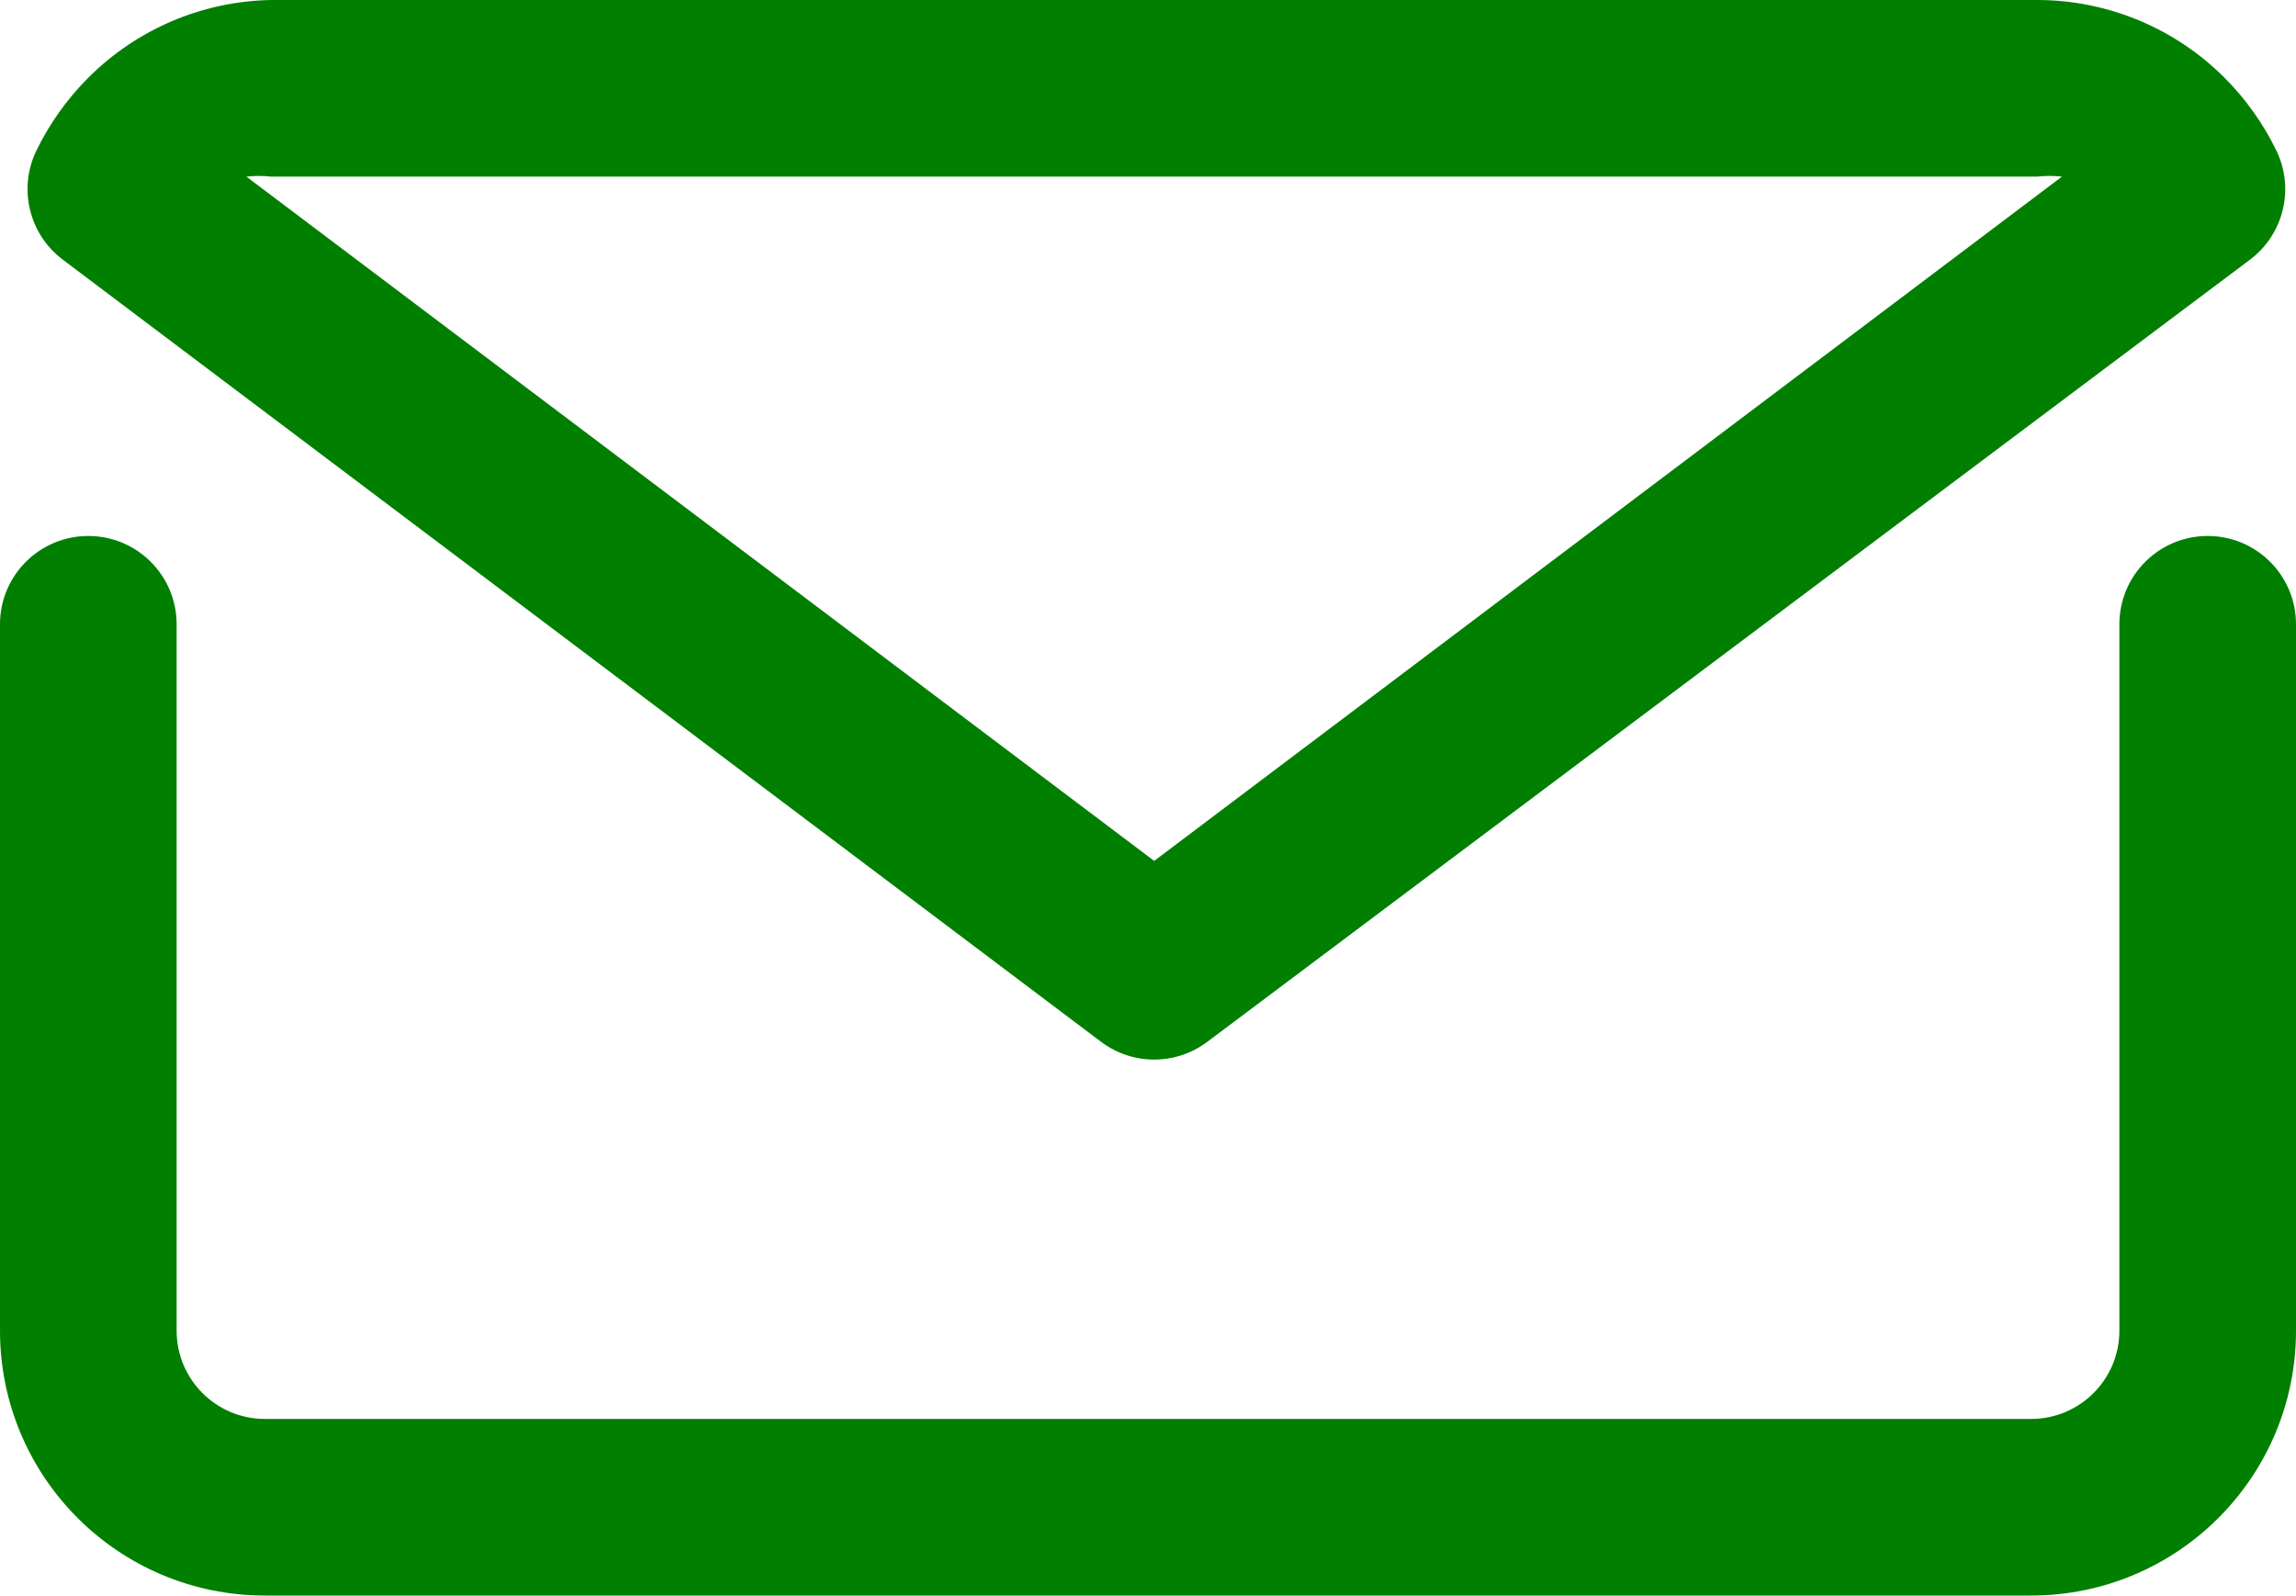
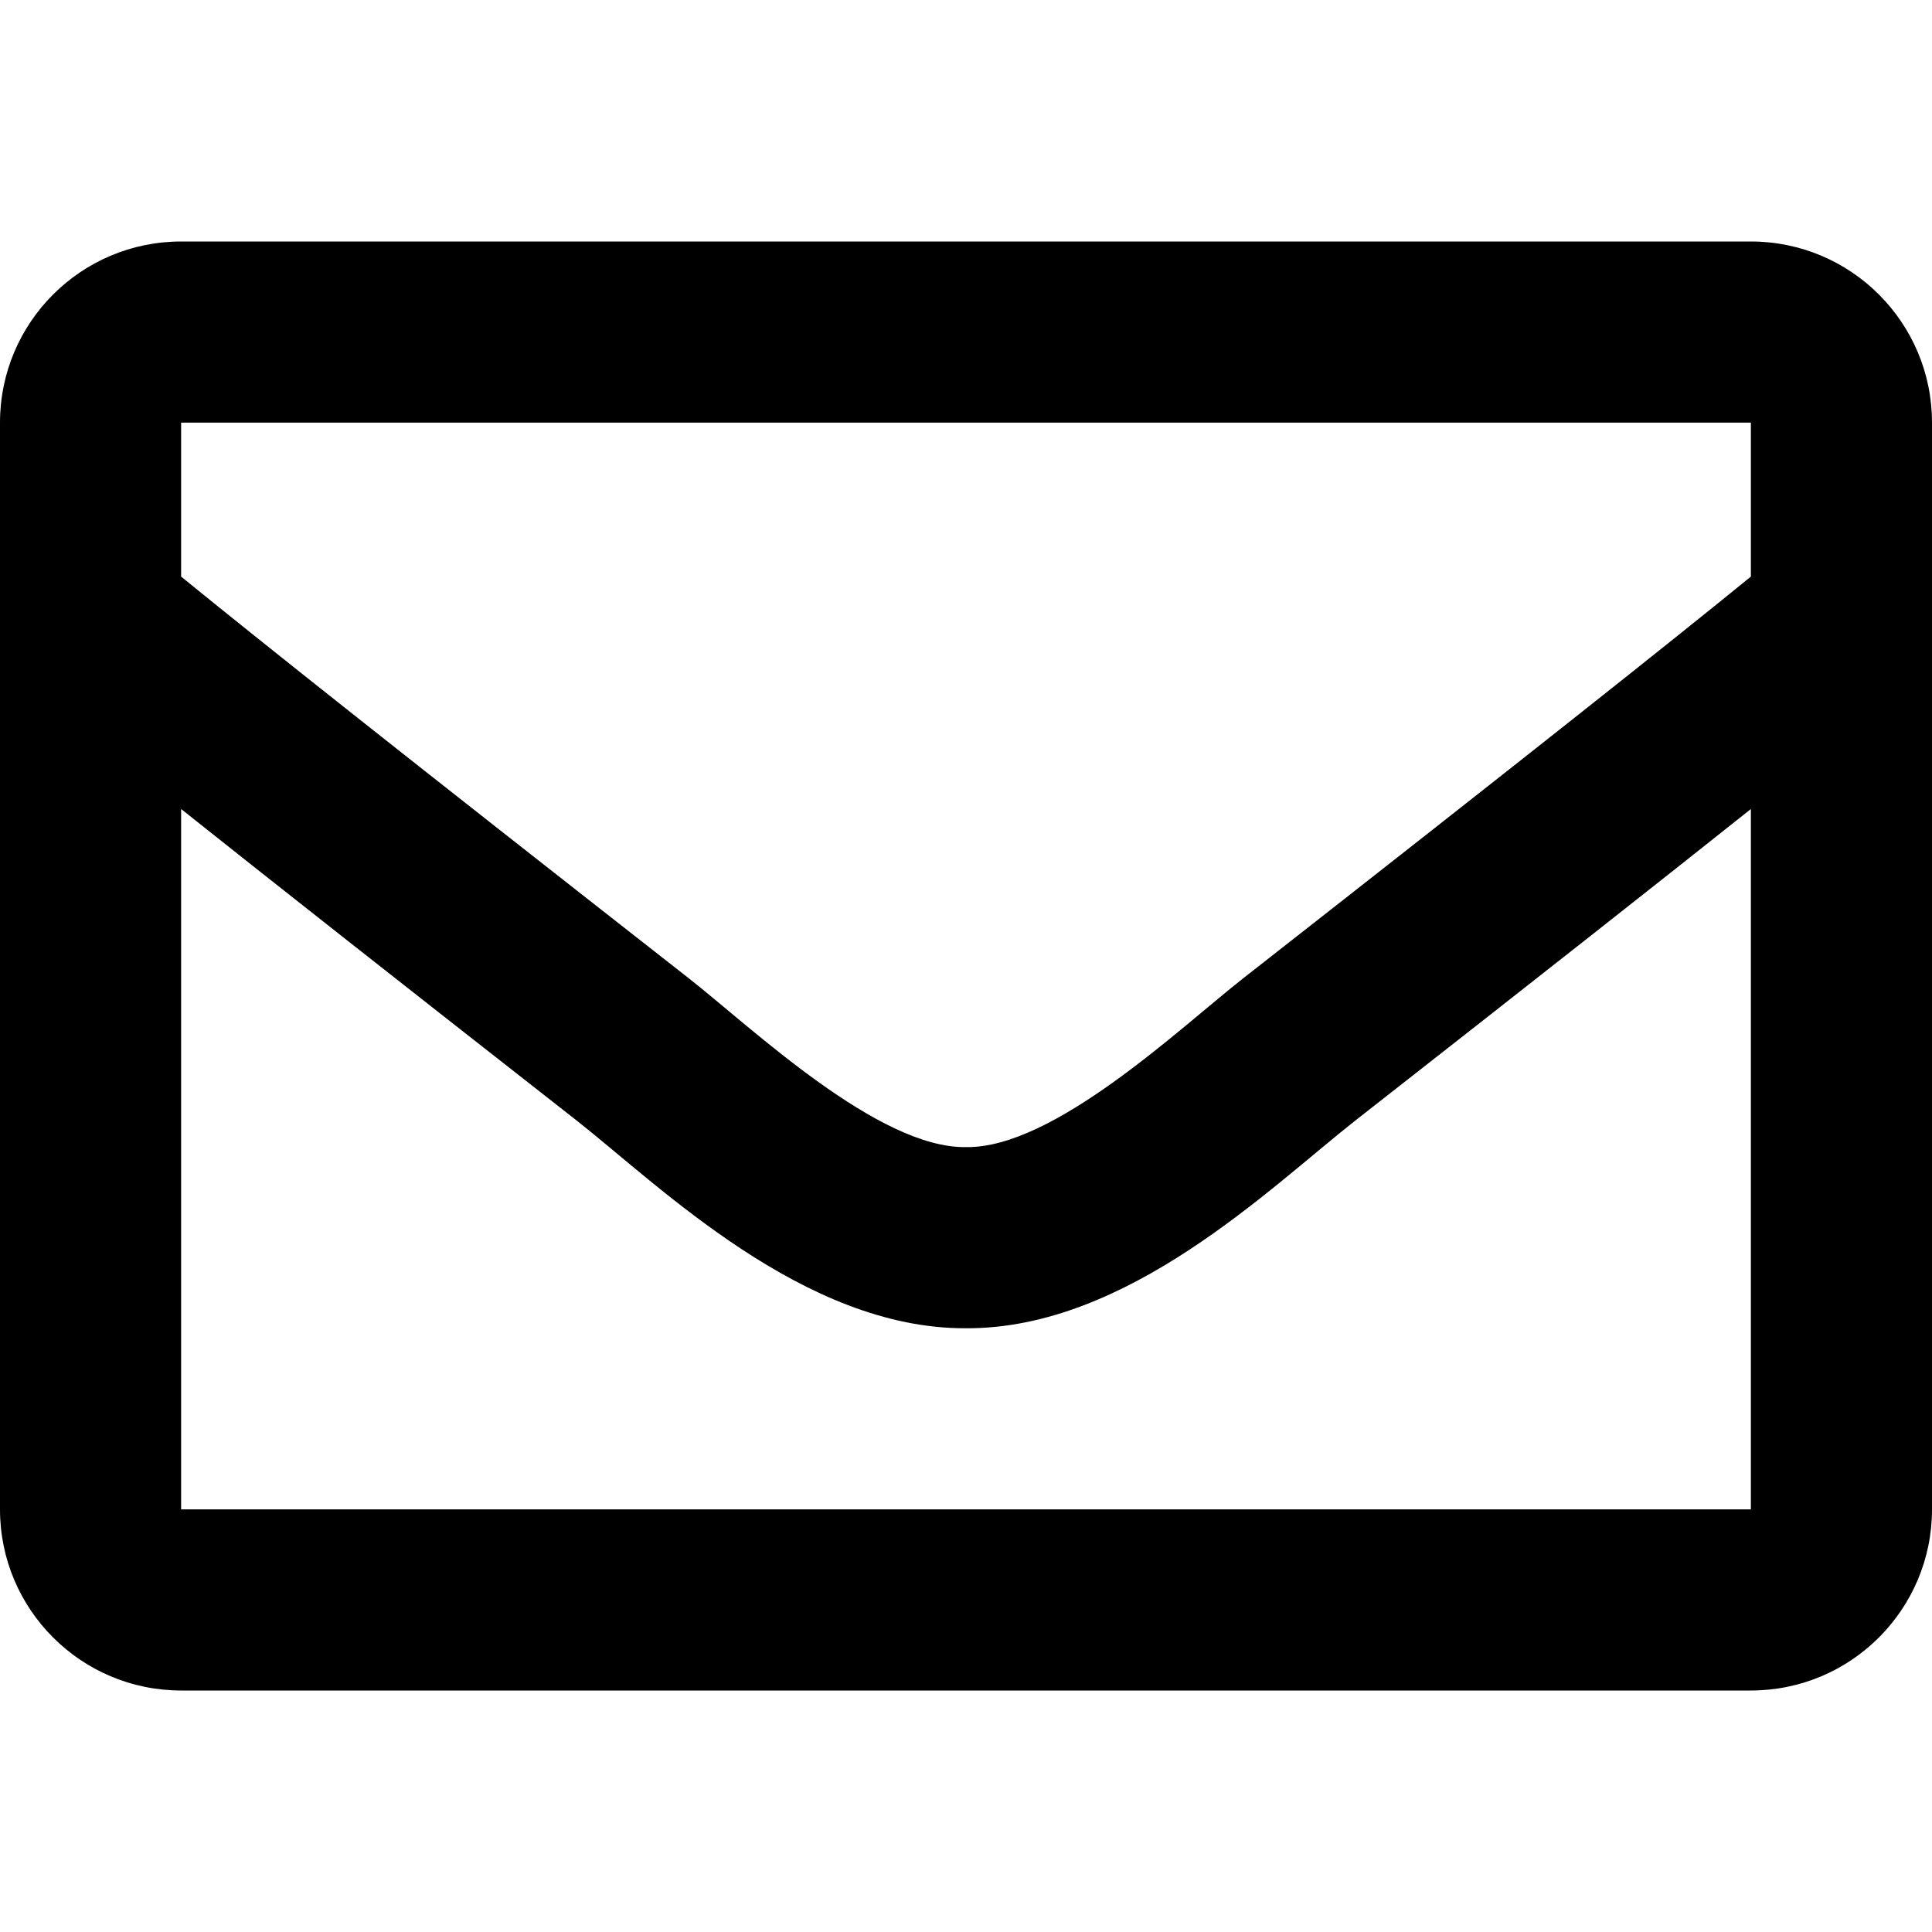
- <svg xmlns="http://www.w3.org/2000/svg" viewBox="0 0 26 18.07">
-   <path d="M25,6.07a1,1,0,0,0-1,1v8a1,1,0,0,1-1,1H3a1,1,0,0,1-1-1v-8a1,1,0,0,0-2,0v8a3,3,0,0,0,3,3H23a3,3,0,0,0,3-3v-8A1,1,0,0,0,25,6.07Z" fill="#007f00" />
-   <path d="M12.47,11.8a1,1,0,0,0,1.2,0L25.48,2.94a1,1,0,0,0,.3-1.23,3.06,3.06,0,0,0-.59-.83A3,3,0,0,0,23.07,0h-20A3,3,0,0,0,1,.88a3.06,3.06,0,0,0-.59.83,1,1,0,0,0,.3,1.23ZM3.07,2h20a1.31,1.31,0,0,1,.28,0L13.07,9.75,2.79,2A1.31,1.31,0,0,1,3.07,2Z" fill="#007f00" />
+ <svg xmlns="http://www.w3.org/2000/svg" aria-hidden="true" focusable="false" data-prefix="far" data-icon="envelope" class="" role="img" viewBox="0 0 512 512">
+   <path fill="currentColor" d="M464 64H48C21.49 64 0 85.49 0 112v288c0 26.51 21.49 48 48 48h416c26.51 0 48-21.49 48-48V112c0-26.51-21.49-48-48-48zm0 48v40.805c-22.422 18.259-58.168 46.651-134.587 106.49-16.841 13.247-50.201 45.072-73.413 44.701-23.208.375-56.579-31.459-73.413-44.701C106.18 199.465 70.425 171.067 48 152.805V112h416zM48 400V214.398c22.914 18.251 55.409 43.862 104.938 82.646 21.857 17.205 60.134 55.186 103.062 54.955 42.717.231 80.509-37.199 103.053-54.947 49.528-38.783 82.032-64.401 104.947-82.653V400H48z" />
</svg>
